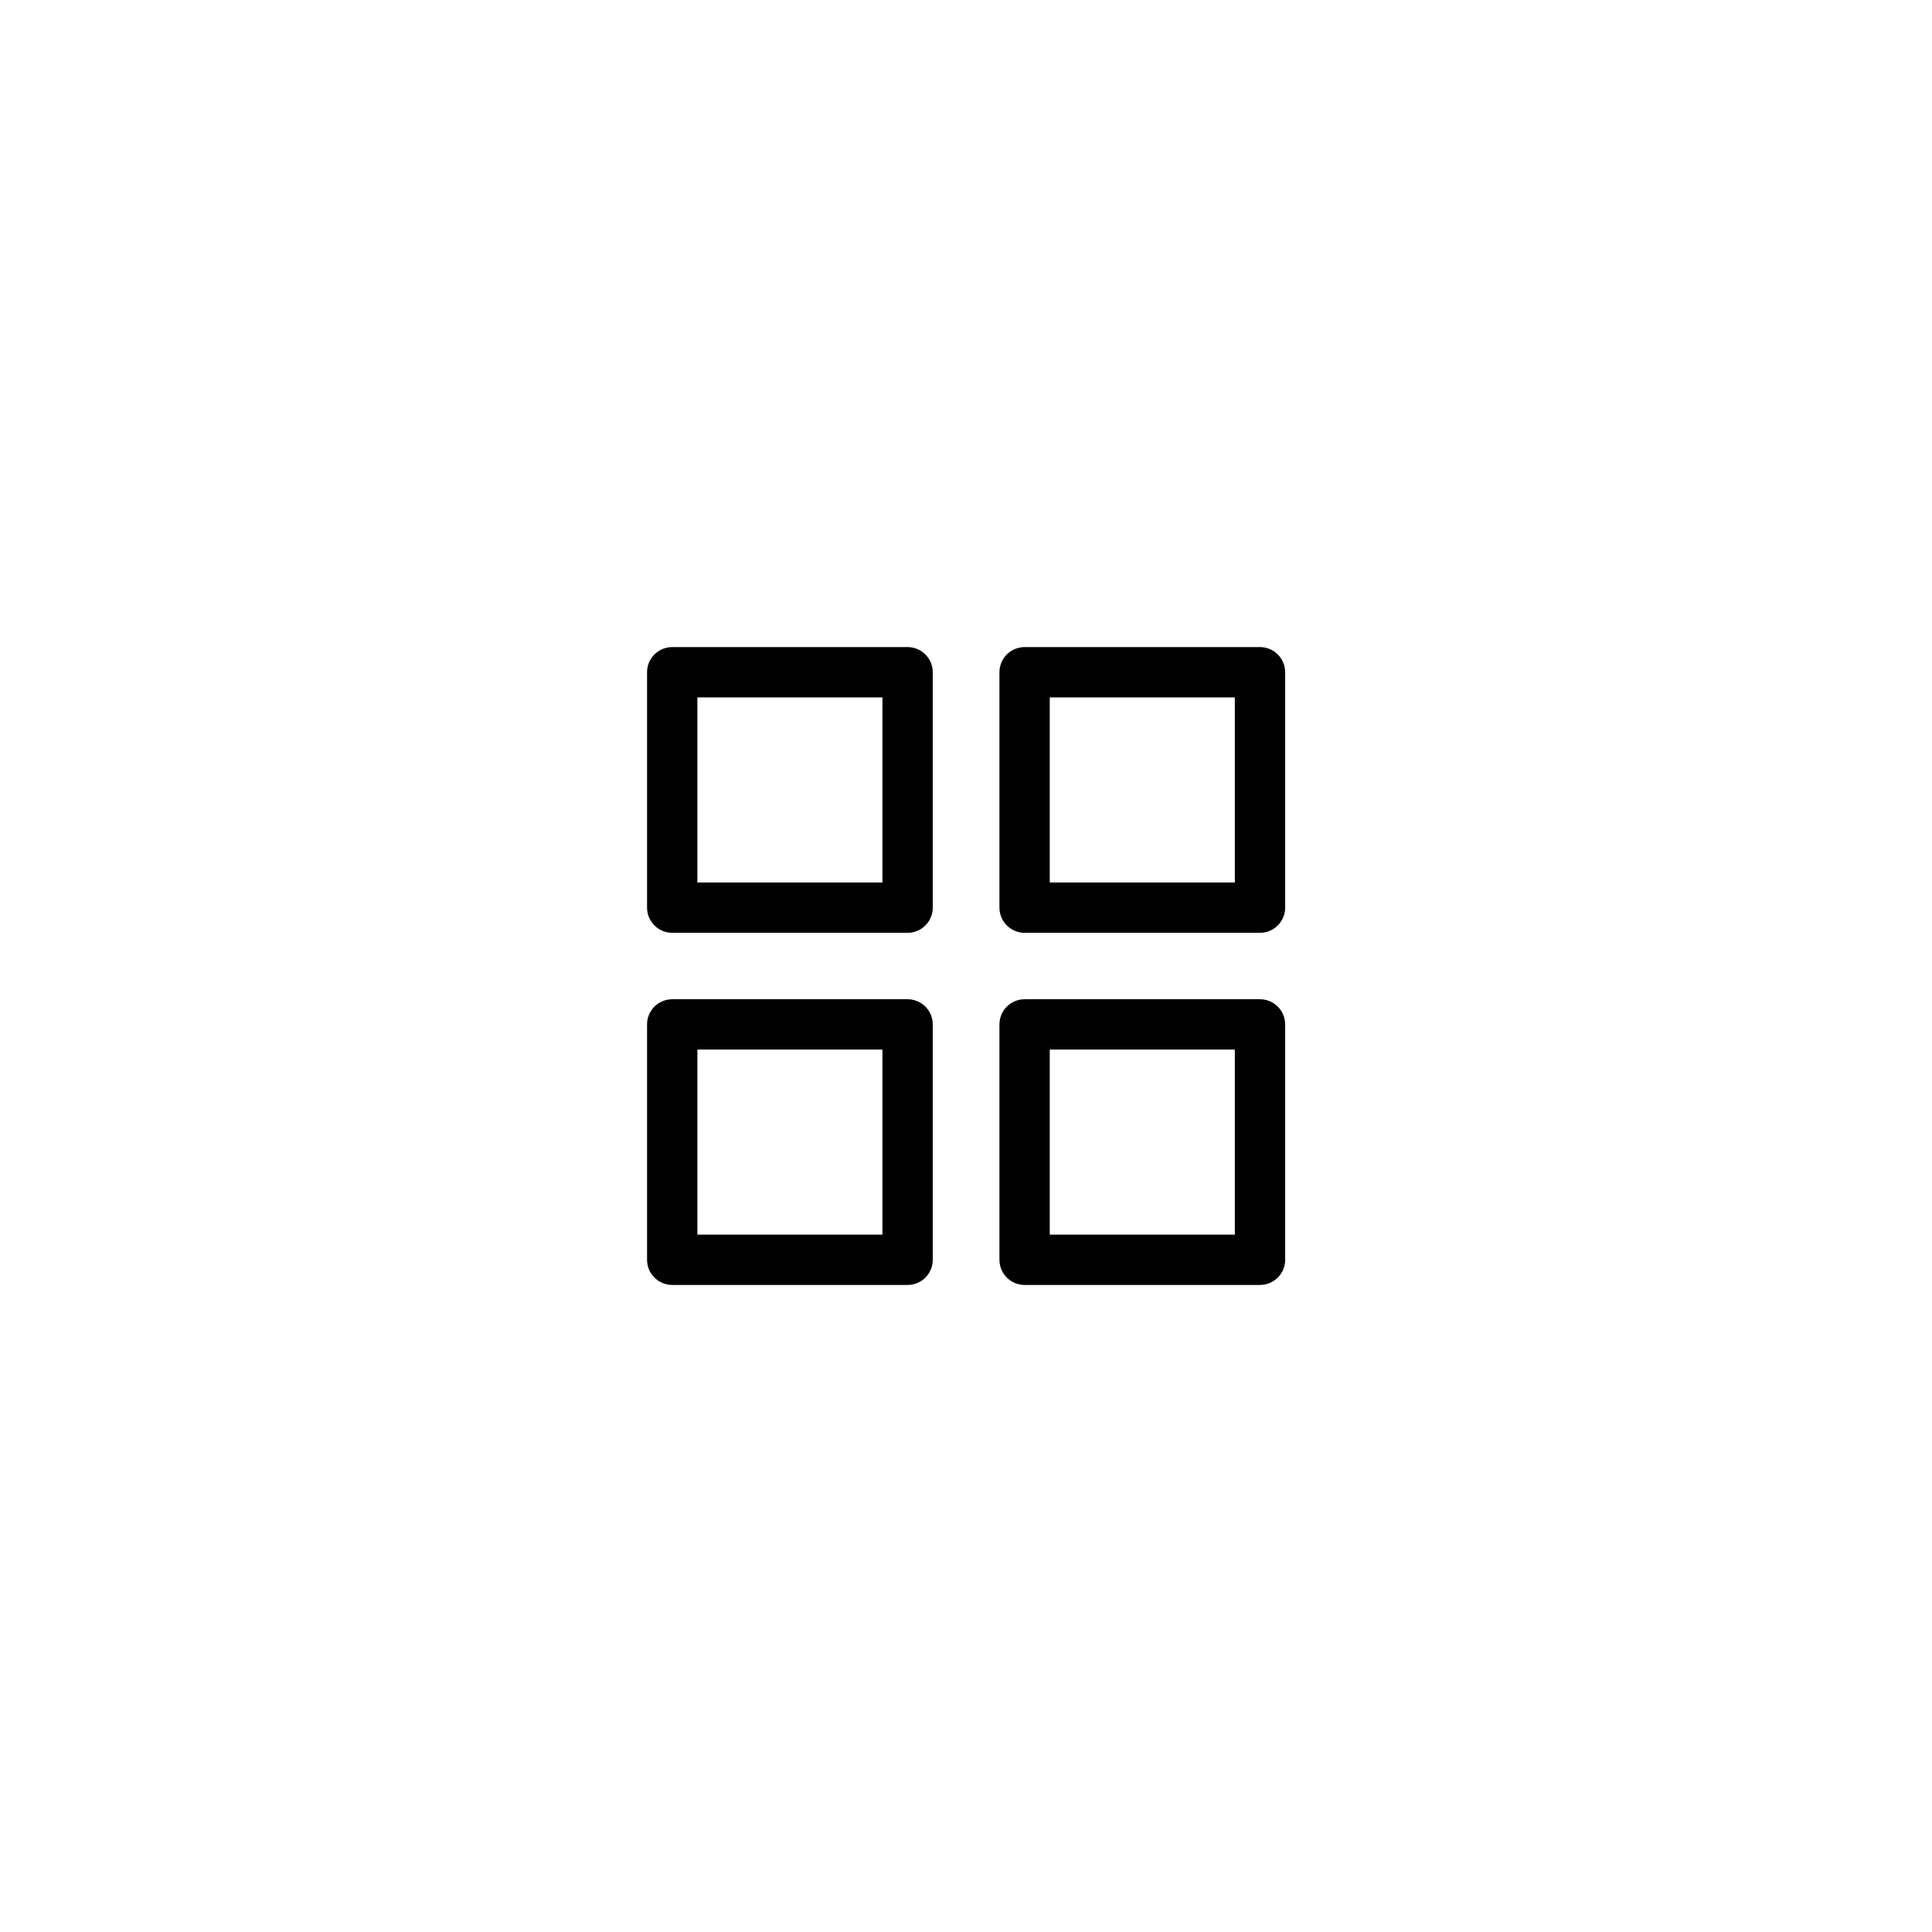
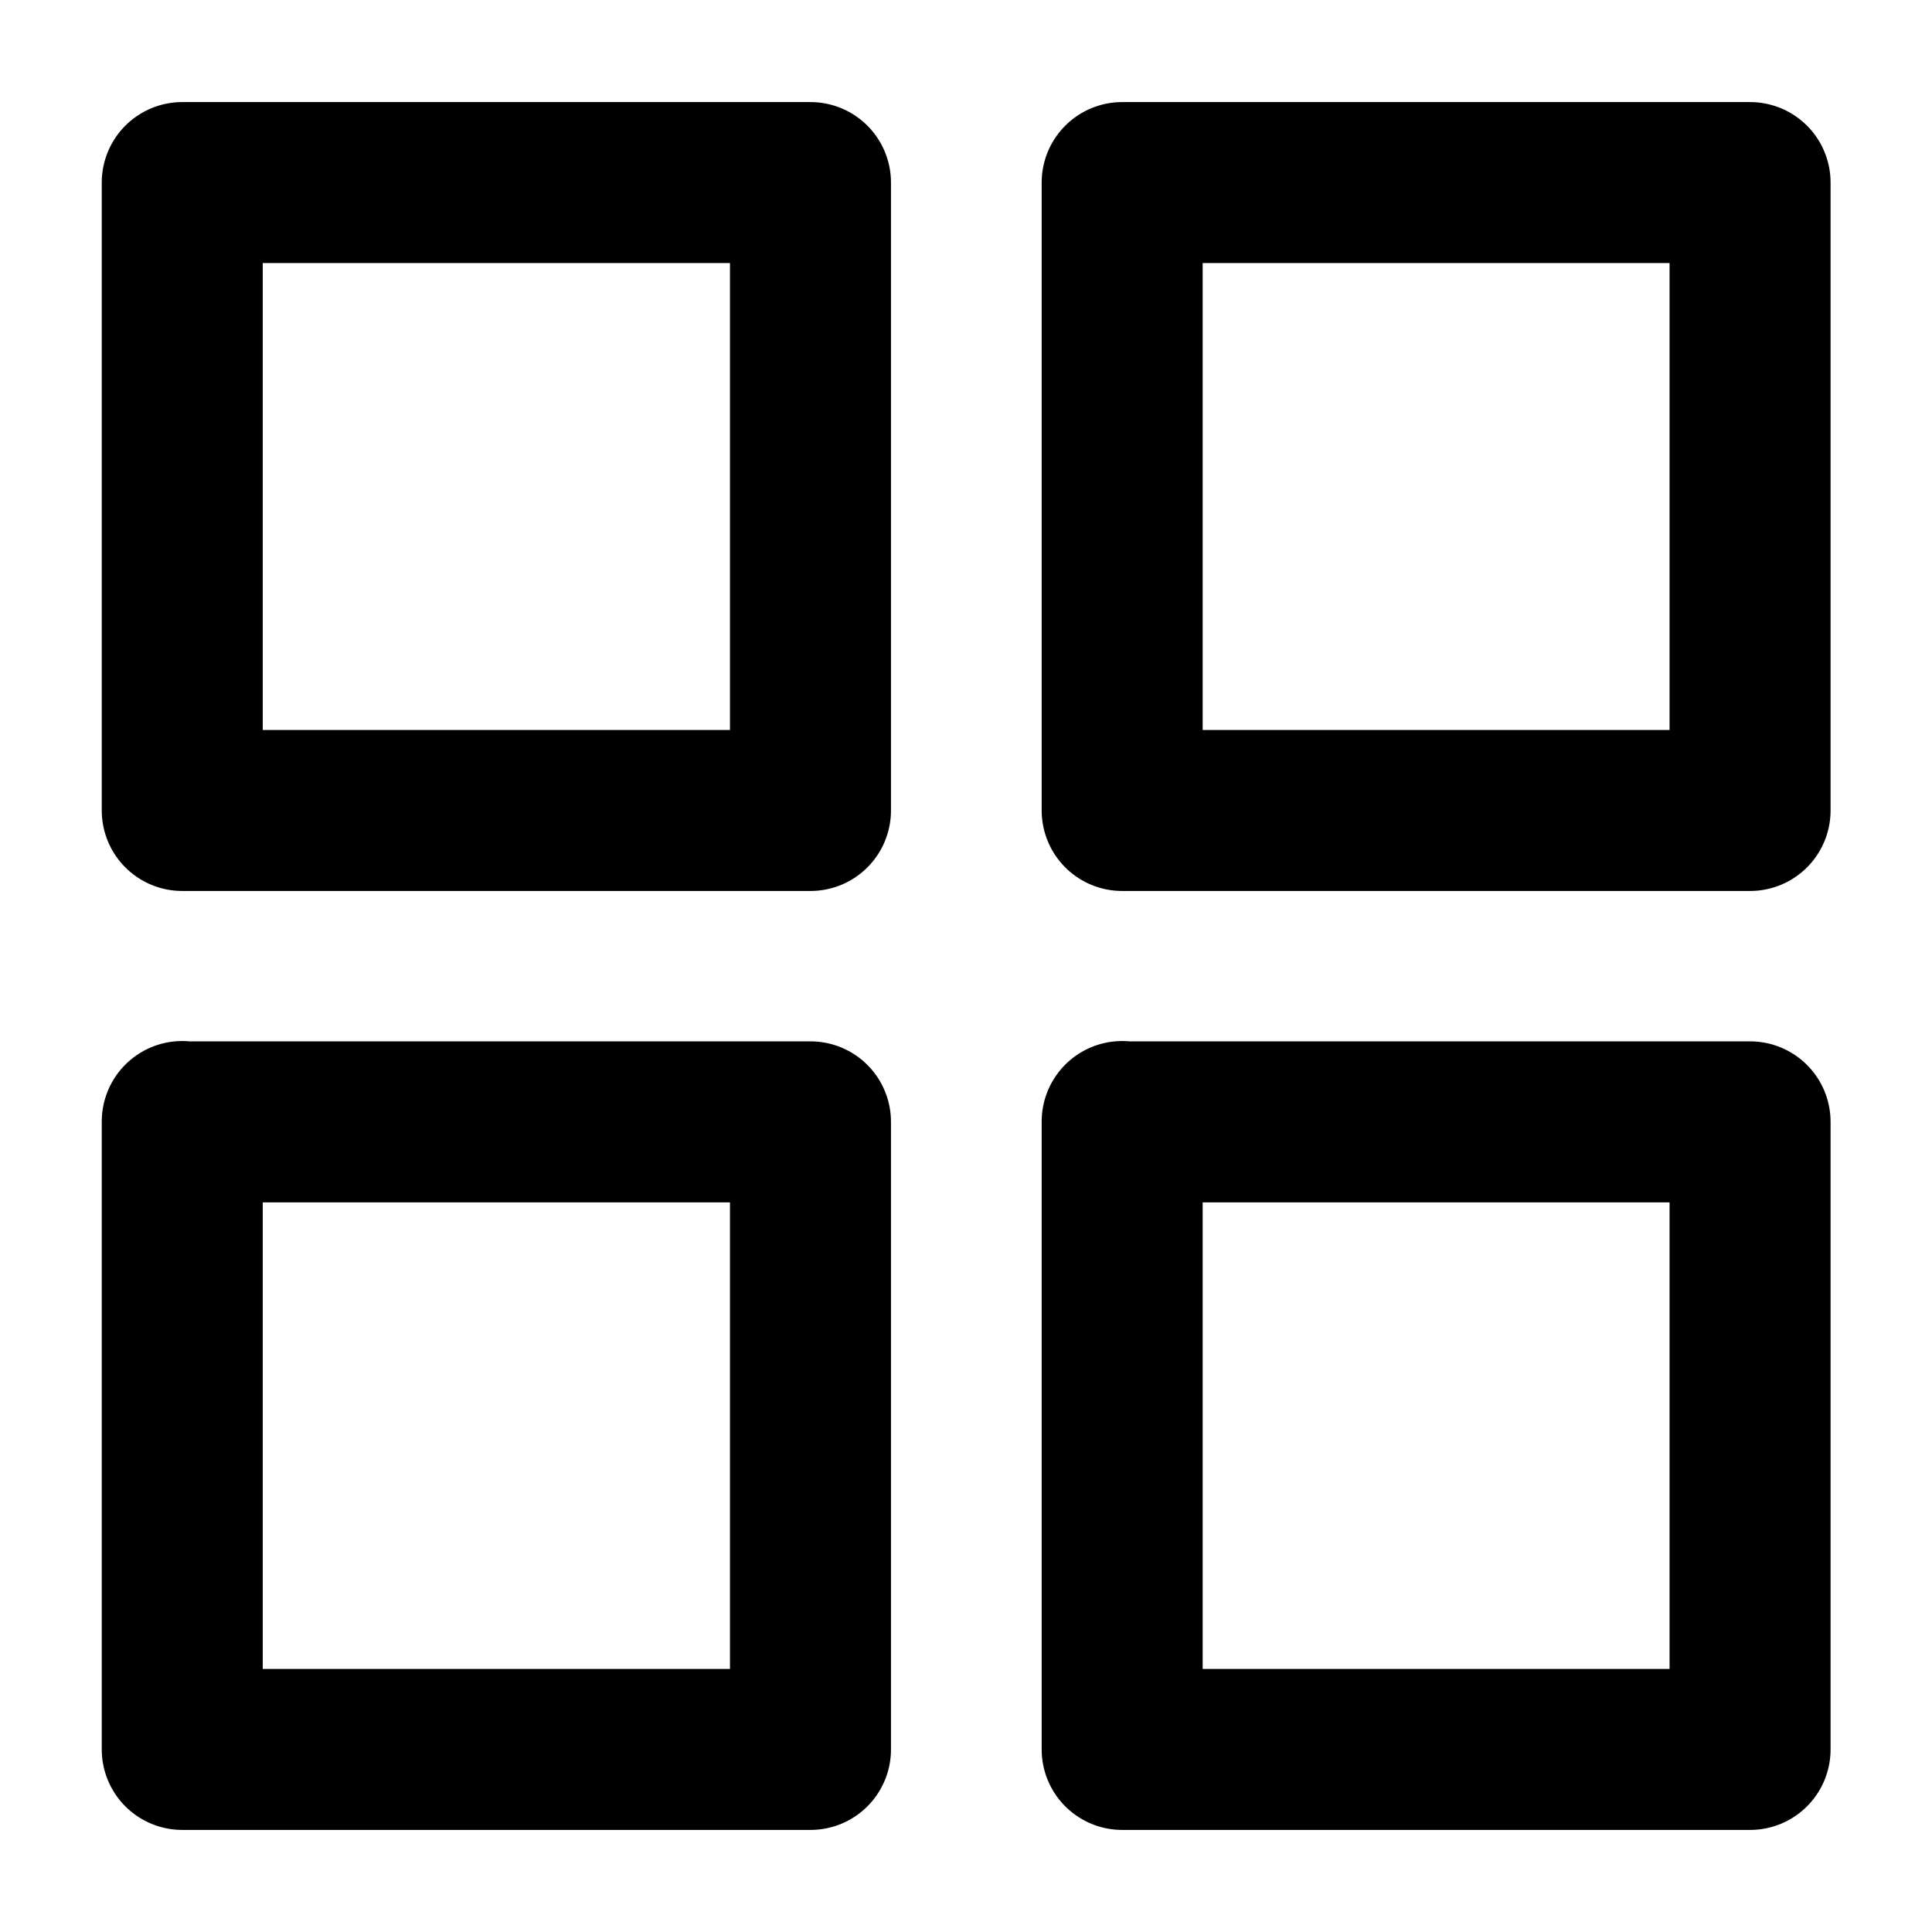
- <svg xmlns="http://www.w3.org/2000/svg" width="16" height="16" viewBox="0 0 48 48">
+ <svg xmlns="http://www.w3.org/2000/svg" viewBox="0 0 6 6">
  <g fill="none" fill-rule="evenodd">
-     <path d="M0 0h48v48H0z" />
-     <path d="M16.701 16.702h5.848v5.848h-5.848zm8.755 0h5.848v5.848h-5.848zm-8.755 8.749h5.848v5.848h-5.848zm8.755 0h5.848v5.848h-5.848z" stroke-width="1.25" stroke="currentColor" stroke-linejoin="round" />
+     <path d="M0 0h6v6H0z" />
+     <path d="M.567.567h1.95v1.95H.566V.567Zm2.918 0h1.95v1.95h-1.95V.567ZM.567 3.484h1.95v1.949H.566v-1.95Zm2.918 0h1.95v1.949h-1.95v-1.95Z" stroke="currentColor" stroke-width=".5" stroke-linejoin="round" />
  </g>
</svg>
